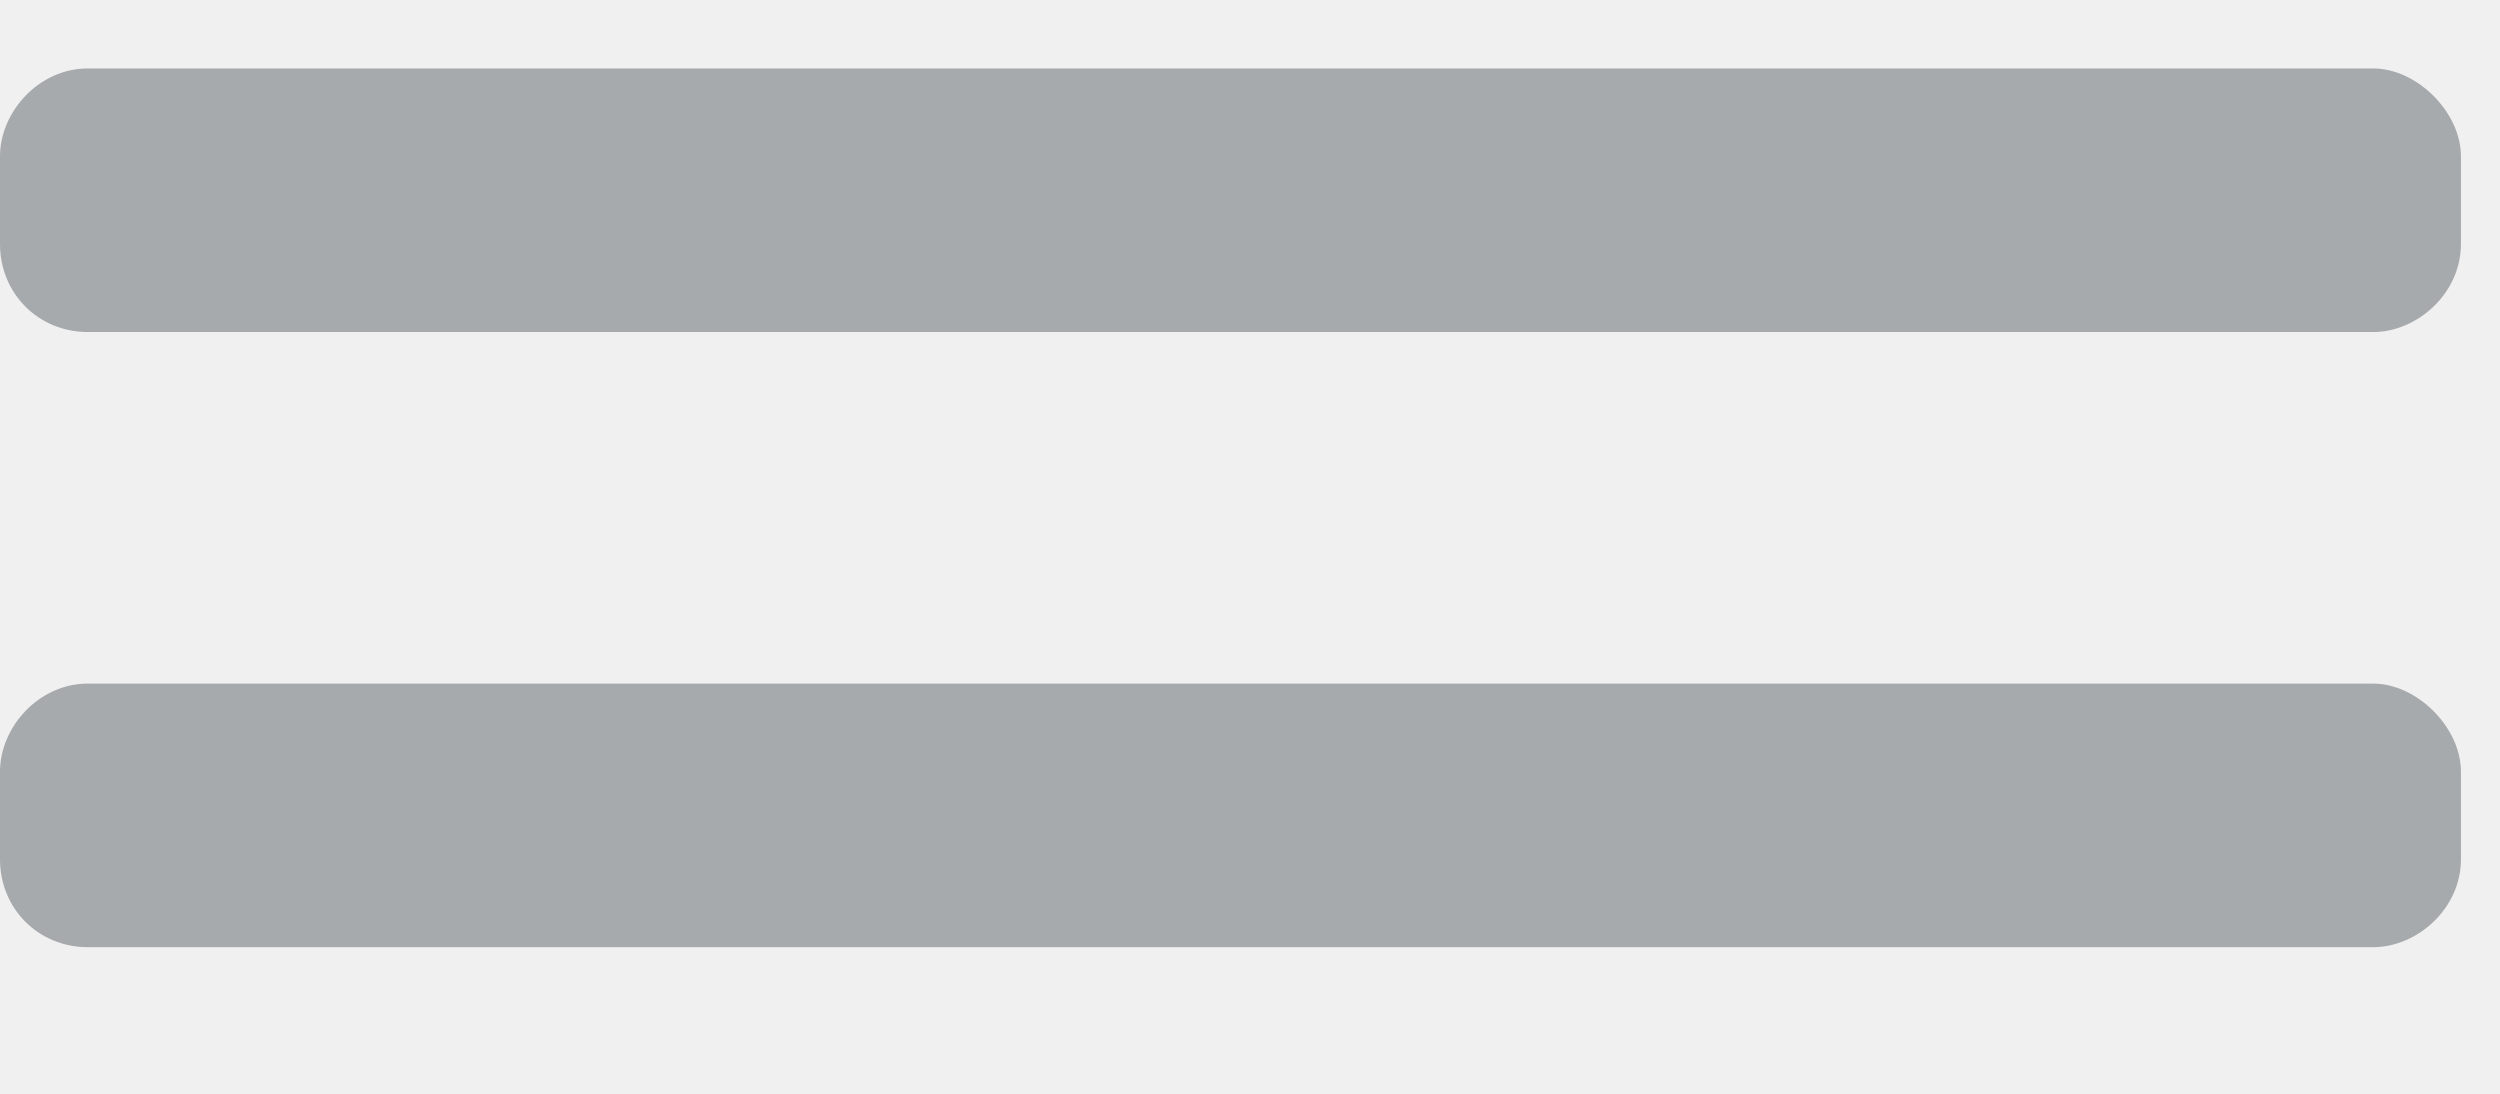
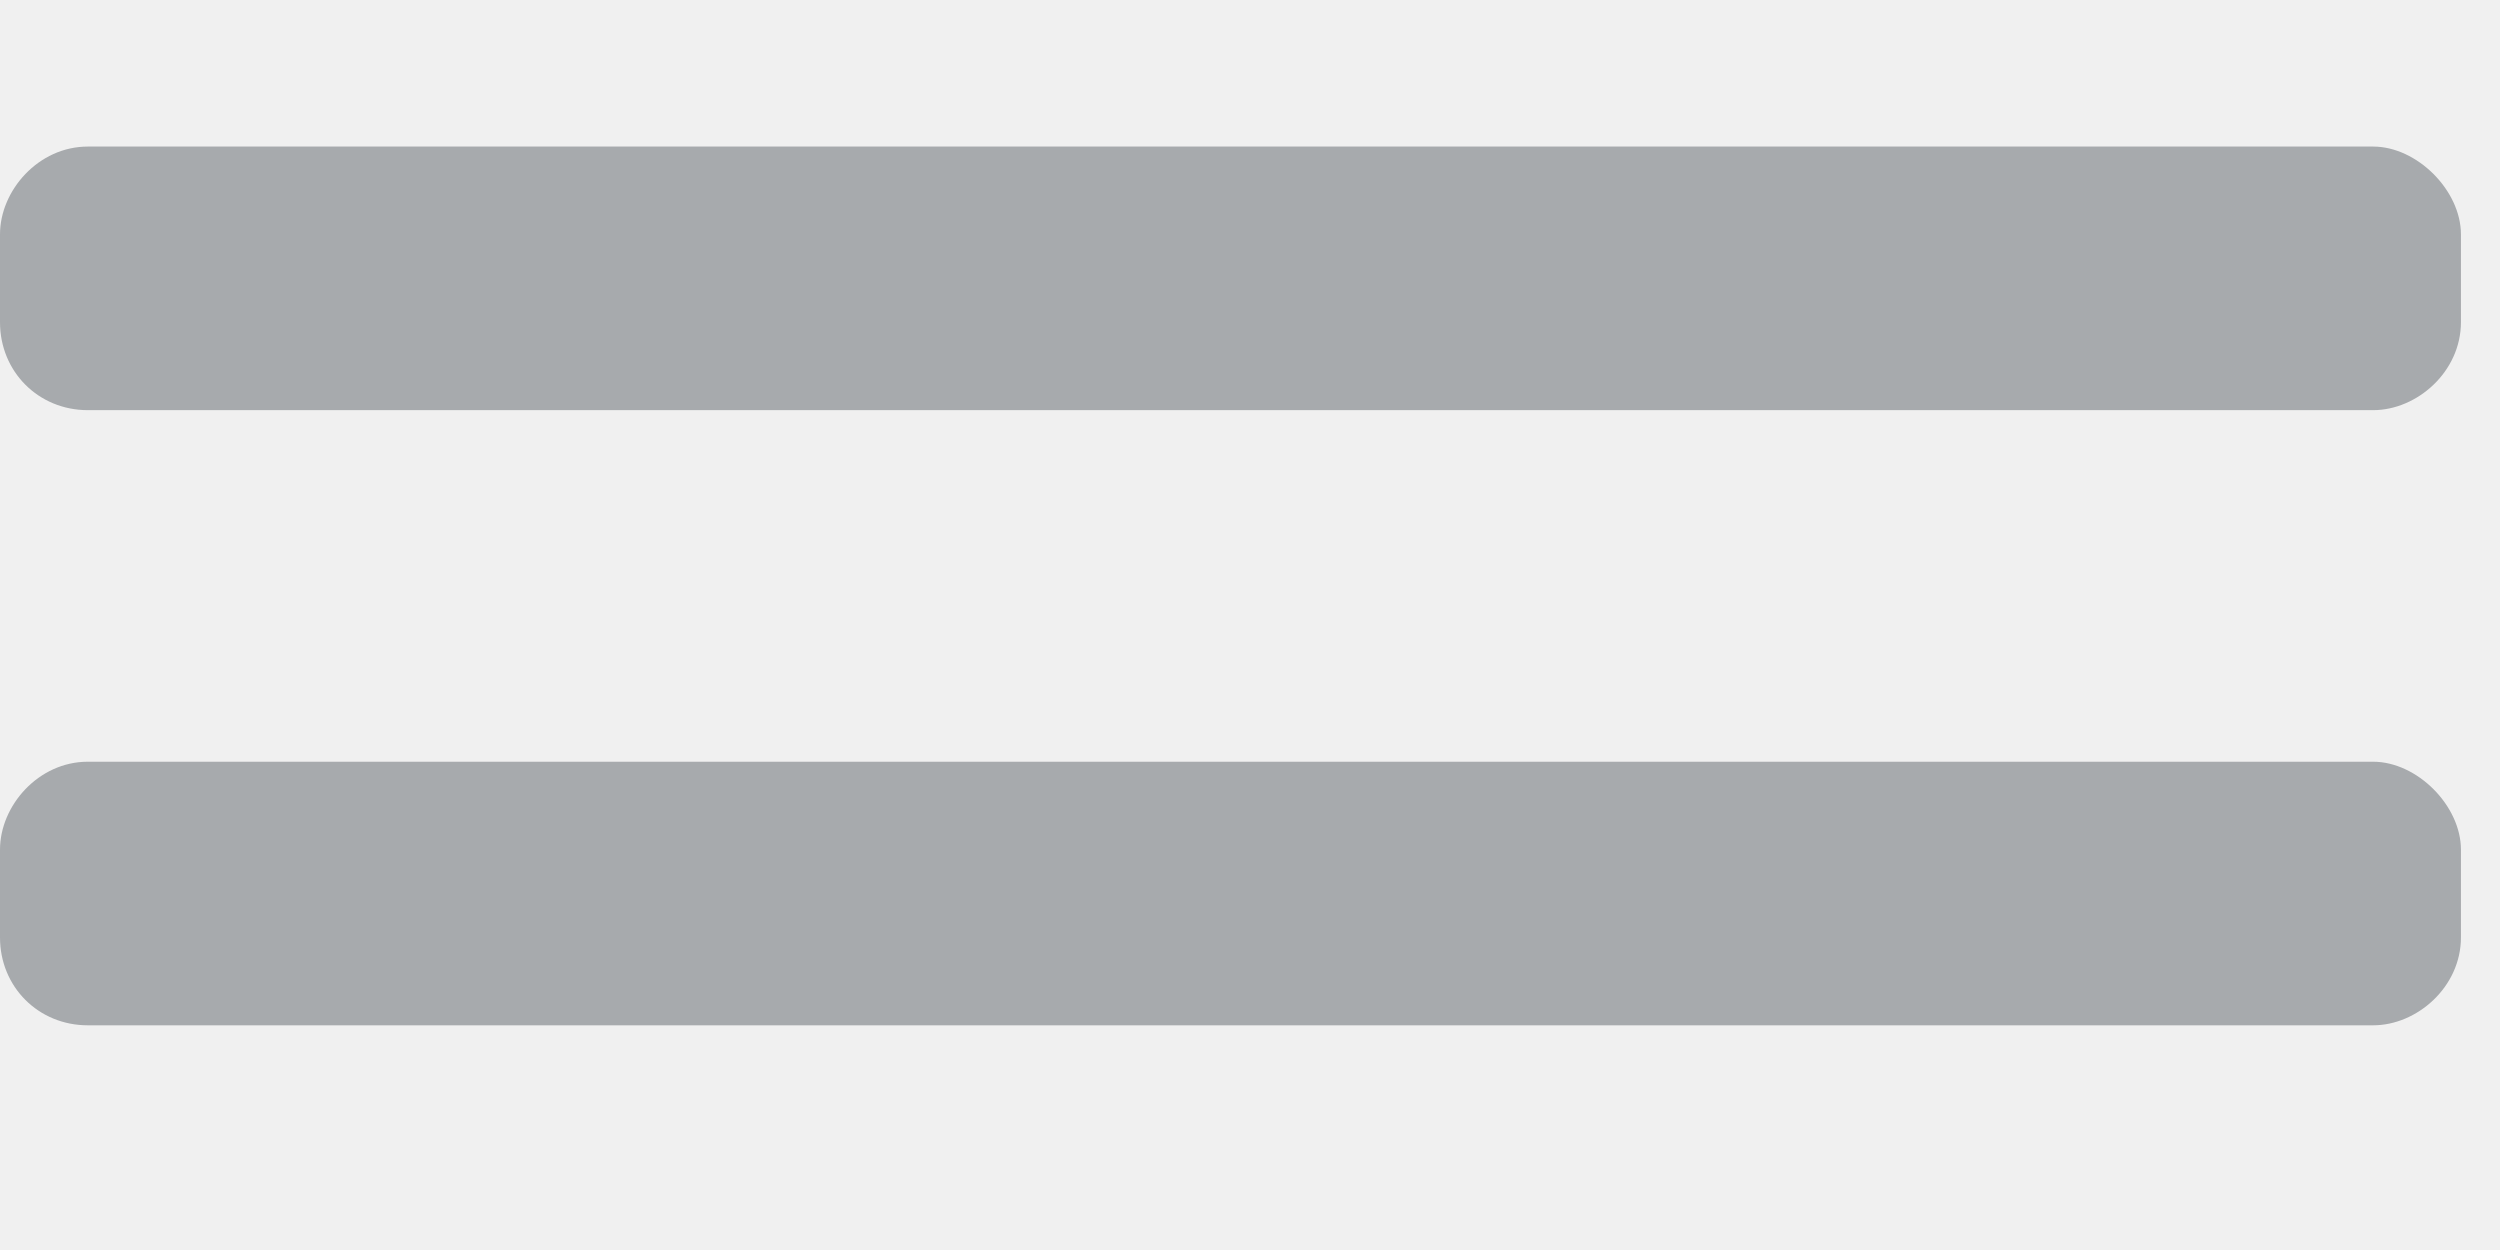
- <svg xmlns="http://www.w3.org/2000/svg" width="16" height="7" viewBox="0 0 16 7" fill="none">
-   <path d="M15.188 4.375C15.469 4.375 15.75 4.656 15.75 4.938V5.5C15.75 5.816 15.469 6.062 15.188 6.062H0.562C0.246 6.062 0 5.816 0 5.5V4.938C0 4.656 0.246 4.375 0.562 4.375H15.188ZM15.188 0.438C15.469 0.438 15.75 0.719 15.75 1V1.562C15.75 1.879 15.469 2.125 15.188 2.125H0.562C0.246 2.125 0 1.879 0 1.562V1C0 0.719 0.246 0.438 0.562 0.438H15.188Z" fill="#A7AAAD" />
+ <svg xmlns="http://www.w3.org/2000/svg" width="16" height="8" viewBox="0 0 16 8" fill="none">
+   <mask id="mask0_9572_29106" style="mask-type:luminance" maskUnits="userSpaceOnUse" x="0" y="0" width="16" height="8">
+     <path d="M16 0.5H0V7.5H16V0.5Z" fill="white" />
+   </mask>
+   <g mask="url(#mask0_9572_29106)">
+     <path d="M15.188 4.875C15.469 4.875 15.75 5.156 15.75 5.438V6C15.75 6.316 15.469 6.562 15.188 6.562H0.562C0.246 6.562 0 6.316 0 6V5.438C0 5.156 0.246 4.875 0.562 4.875H15.188ZM15.188 0.938C15.469 0.938 15.75 1.219 15.75 1.5V2.062C15.75 2.379 15.469 2.625 15.188 2.625H0.562C0.246 2.625 0 2.379 0 2.062V1.5C0 1.219 0.246 0.938 0.562 0.938H15.188Z" fill="#A7AAAD" />
+   </g>
</svg>
